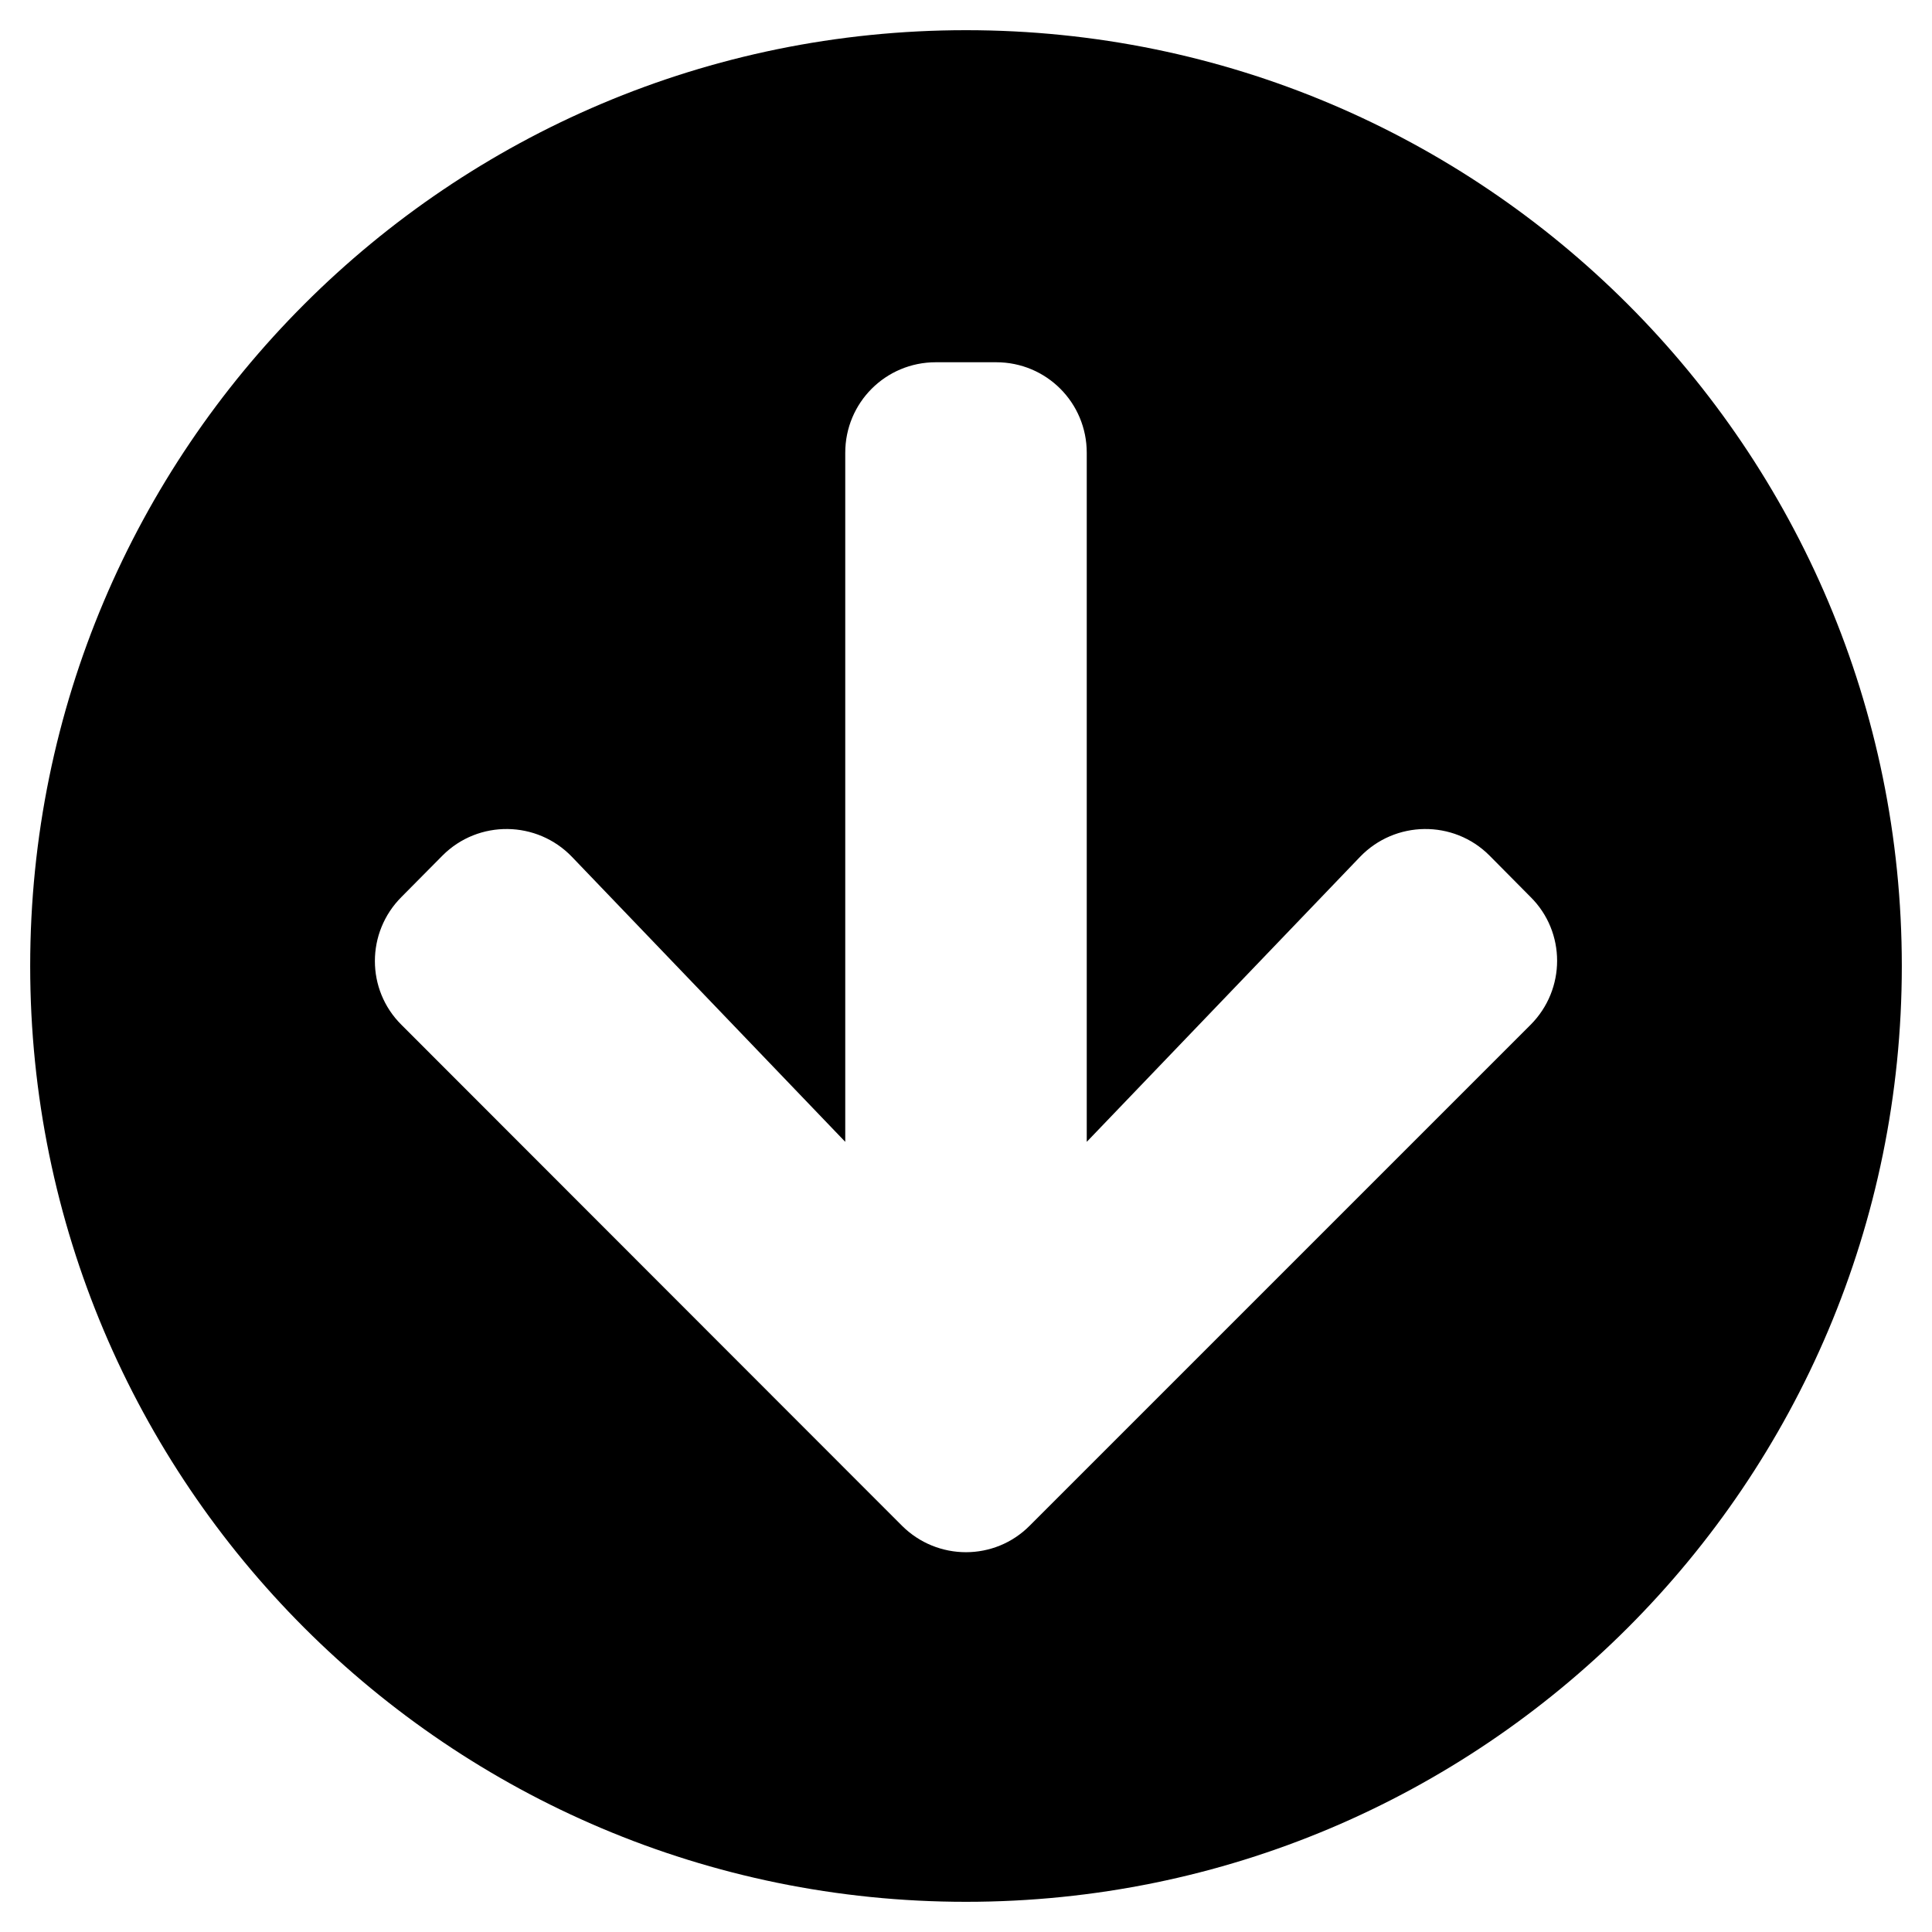
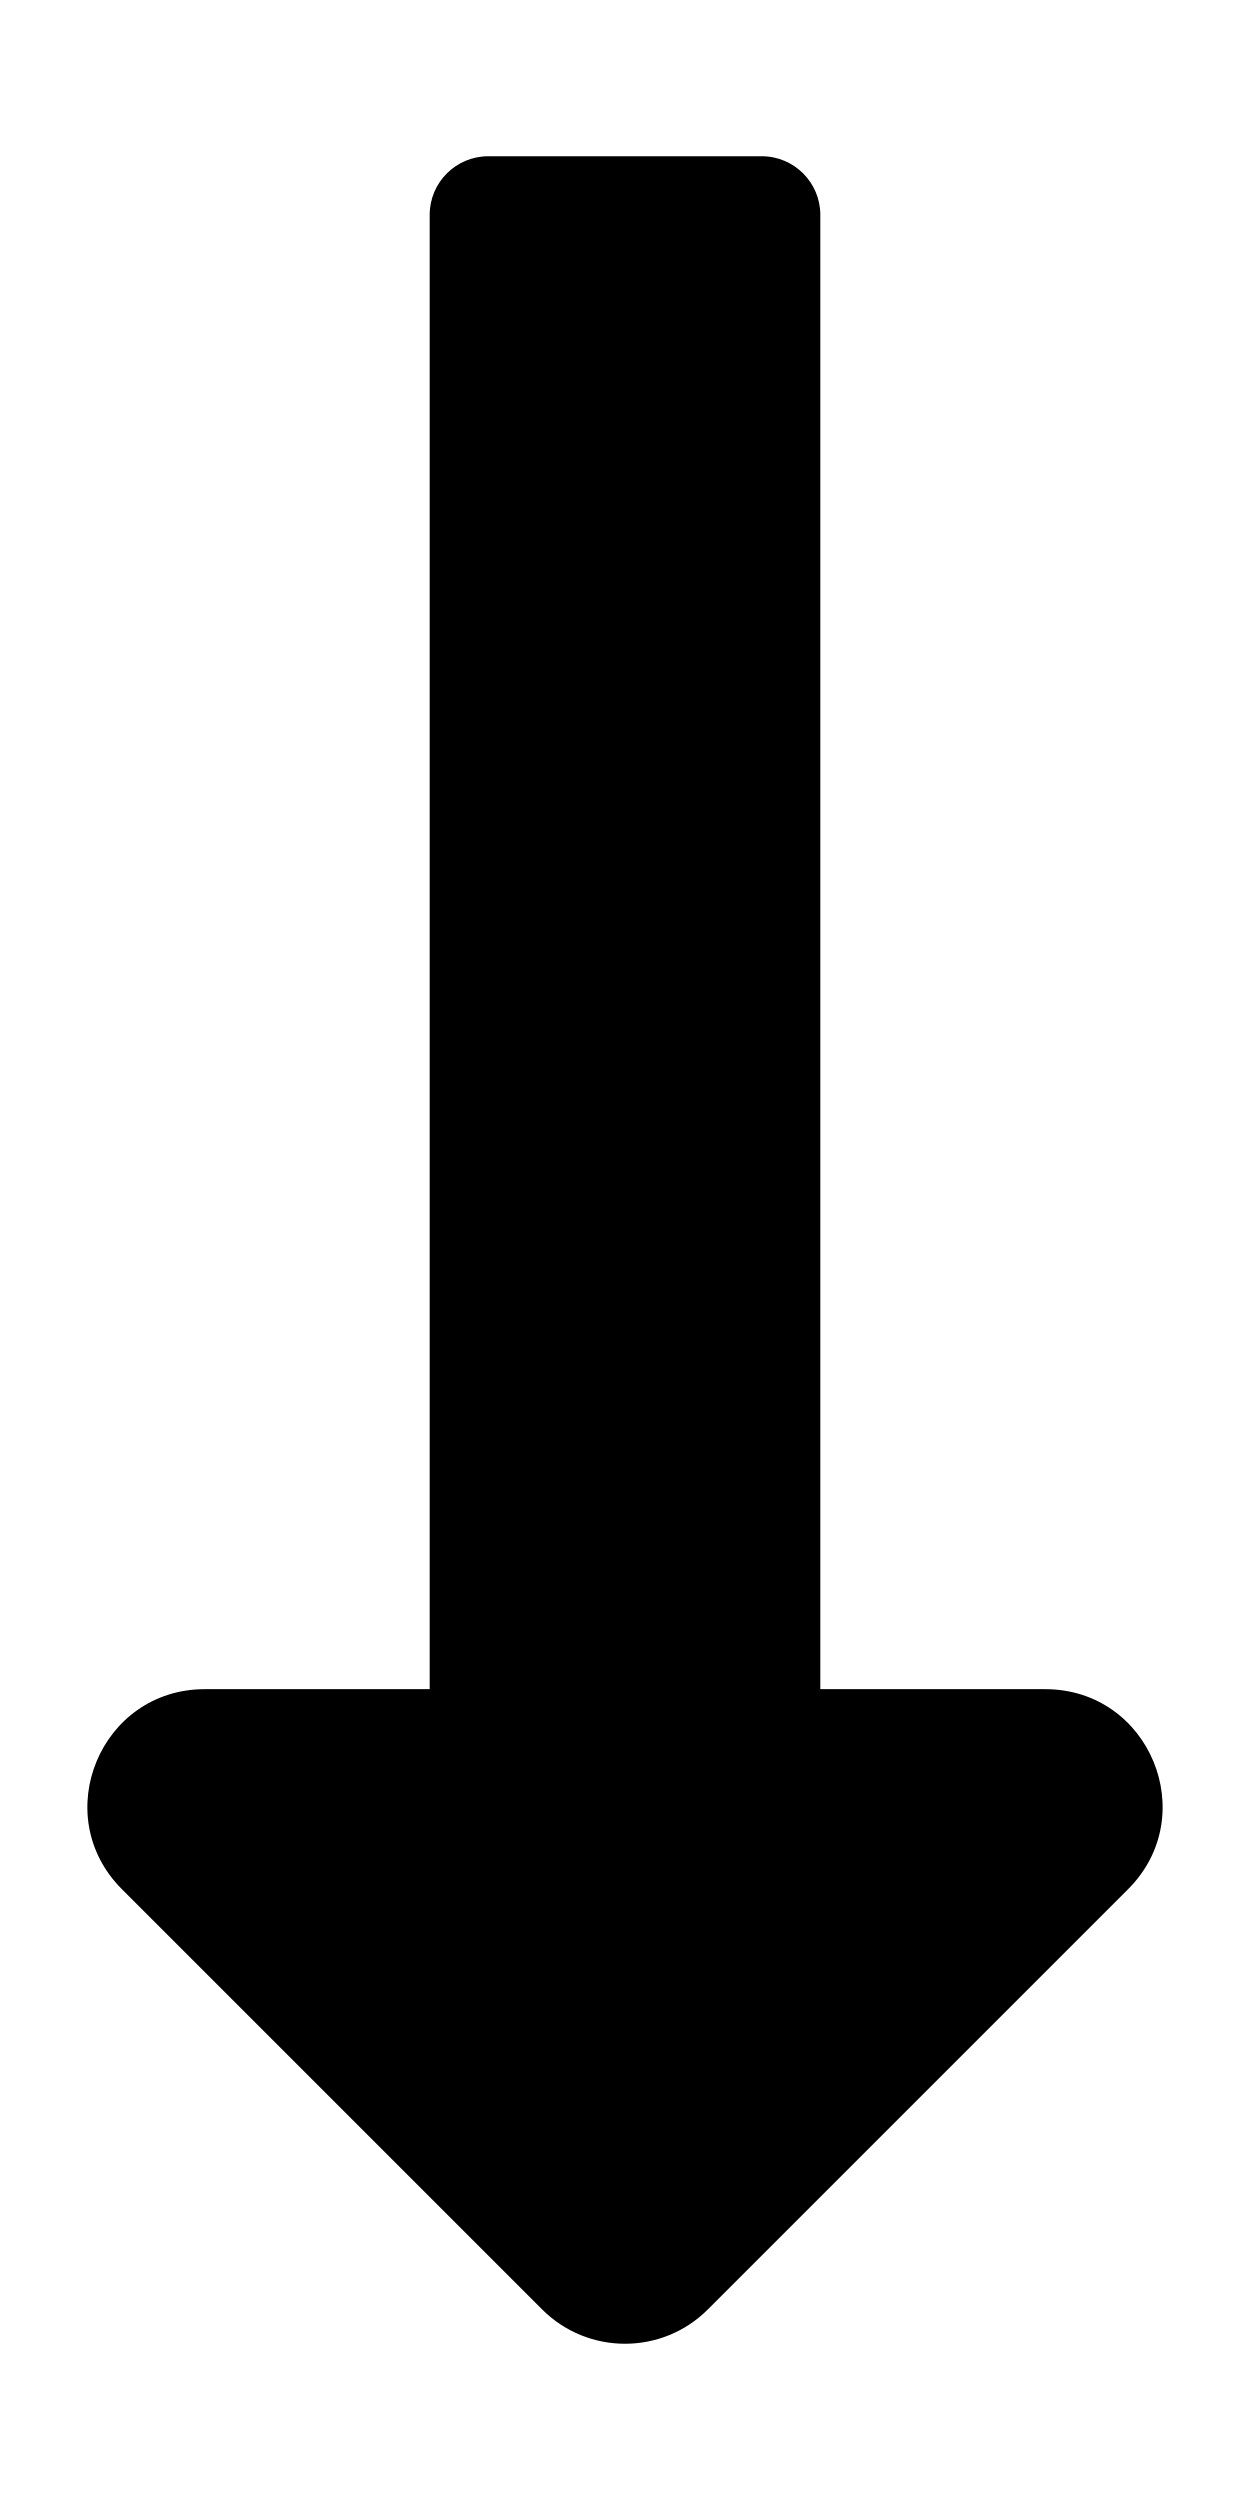
- <svg xmlns="http://www.w3.org/2000/svg" aria-hidden="true" focusable="false" data-prefix="fas" data-icon="arrow-circle-down" class="svg-inline--fa fa-arrow-circle-down fa-w-16" role="img" viewBox="0 0 512 512">
-   <path fill="currentColor" d="M504 256c0 137-111 248-248 248S8 393 8 256 119 8 256 8s248 111 248 248zm-143.6-28.9L288 302.6V120c0-13.3-10.7-24-24-24h-16c-13.3 0-24 10.7-24 24v182.6l-72.4-75.5c-9.3-9.7-24.8-9.9-34.3-.4l-10.9 11c-9.4 9.4-9.4 24.6 0 33.9L239 404.3c9.4 9.4 24.6 9.4 33.9 0l132.7-132.7c9.4-9.4 9.4-24.6 0-33.9l-10.9-11c-9.5-9.5-25-9.3-34.3.4z" />
+ <svg xmlns="http://www.w3.org/2000/svg" aria-hidden="true" focusable="false" data-prefix="fas" data-icon="long-arrow-alt-down" class="svg-inline--fa fa-long-arrow-alt-down fa-w-8" role="img" viewBox="0 0 256 512">
+   <path fill="currentColor" d="M168 345.941V44c0-6.627-5.373-12-12-12h-56c-6.627 0-12 5.373-12 12v301.941H41.941c-21.382 0-32.09 25.851-16.971 40.971l86.059 86.059c9.373 9.373 24.569 9.373 33.941 0l86.059-86.059c15.119-15.119 4.411-40.971-16.971-40.971H168z" />
</svg>
